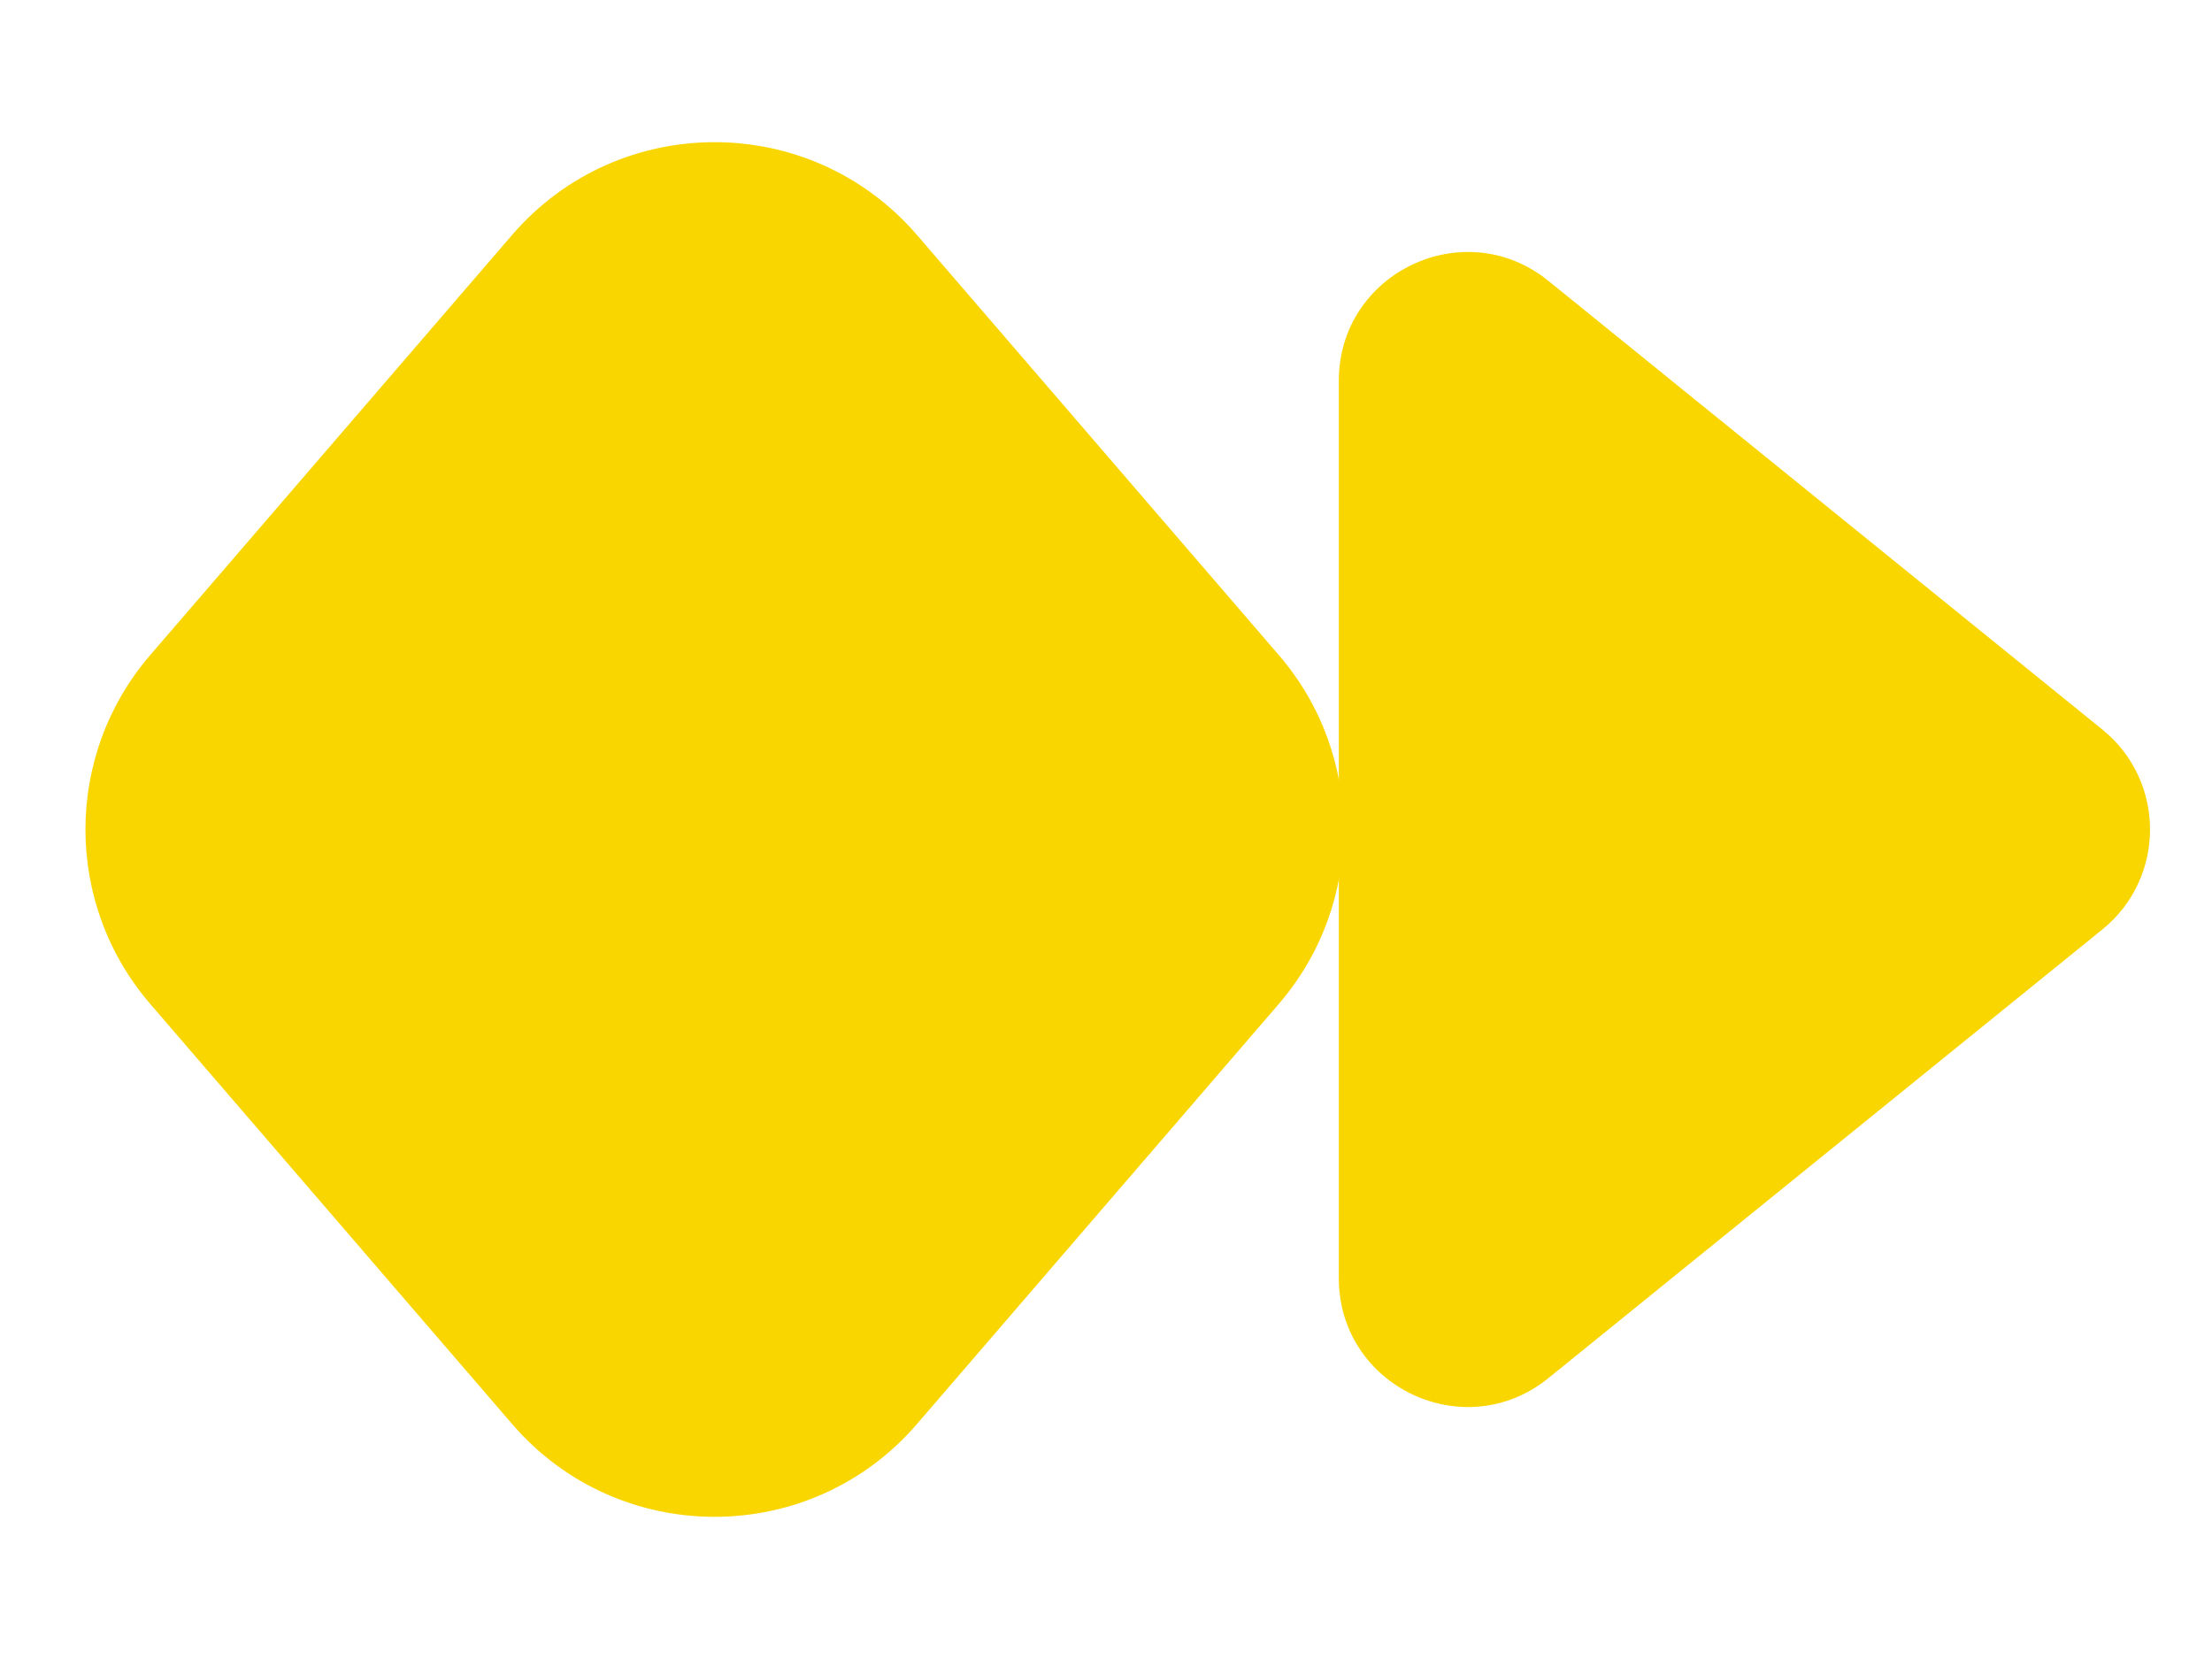
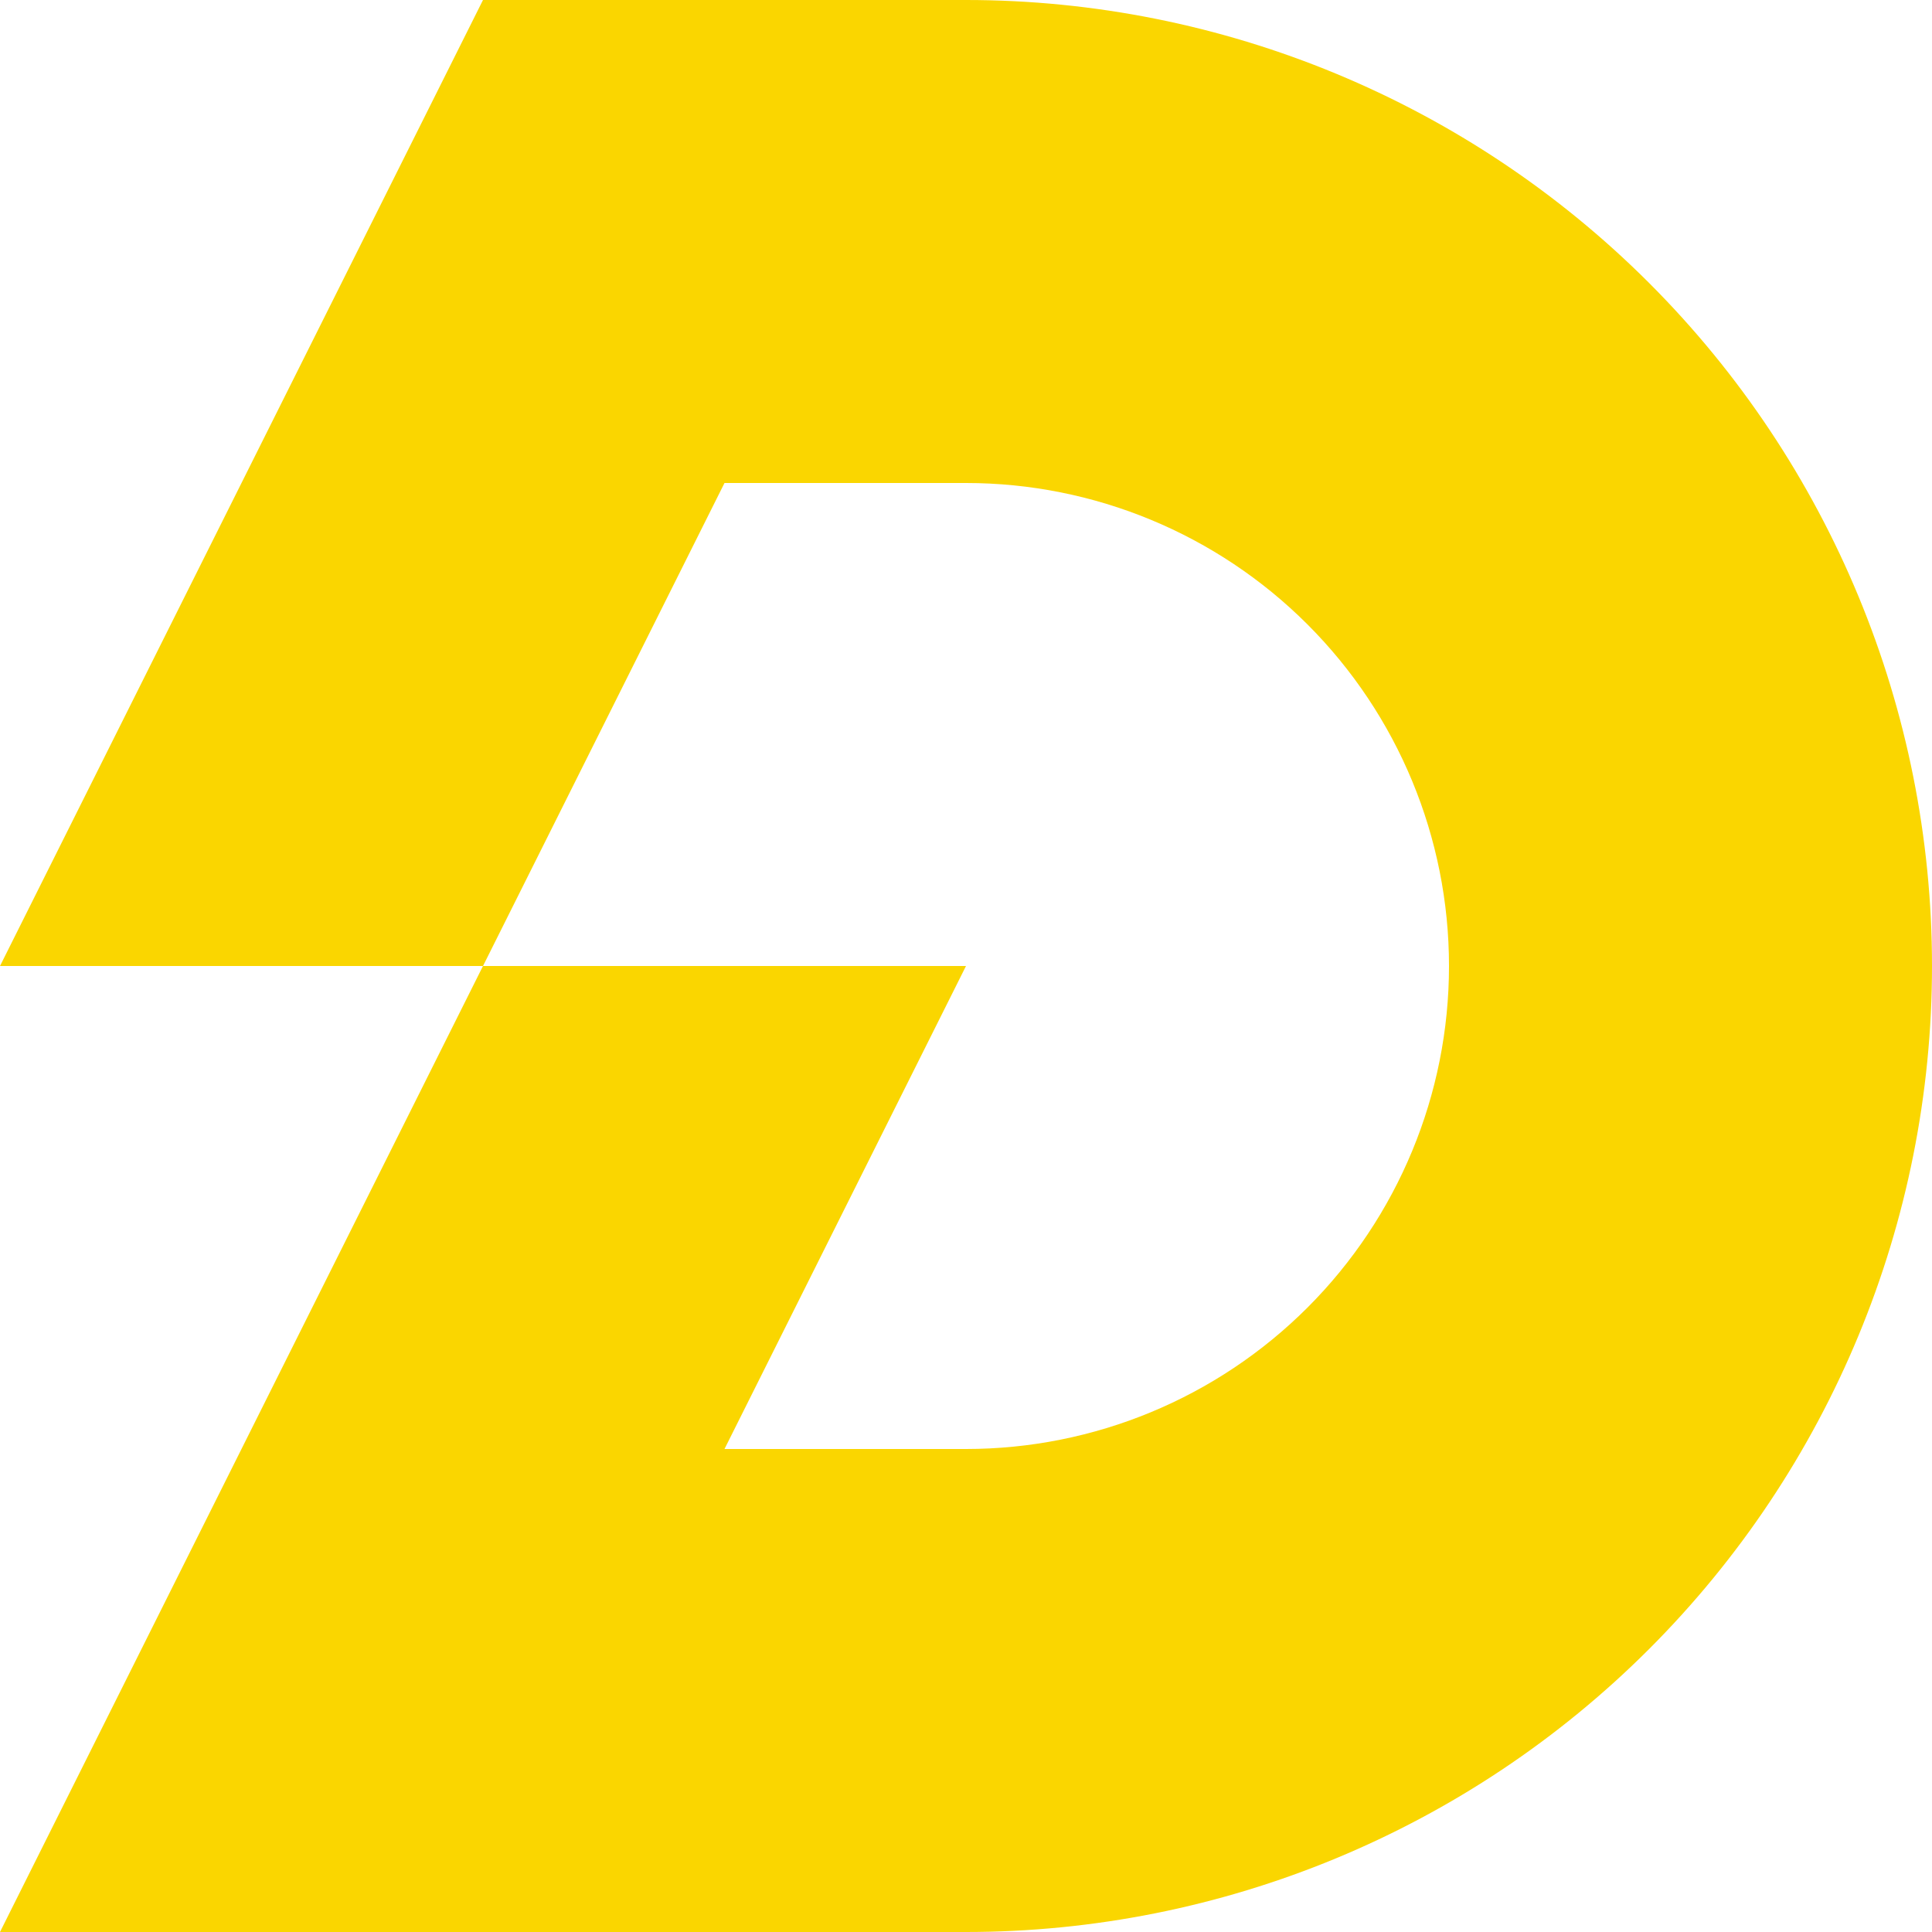
- <svg xmlns="http://www.w3.org/2000/svg" width="48" height="36" viewBox="0 0 48 36" fill="none">
-   <path d="M45.621 15.831C47 16.948 47 19.052 45.621 20.169L33.6 29.905C31.775 31.383 29.052 30.084 29.052 27.736L29.052 8.264C29.052 5.916 31.775 4.617 33.6 6.095L45.621 15.831Z" fill="#FAD600" />
-   <path d="M27.751 14.216C29.624 16.391 29.624 19.609 27.751 21.784L19.898 30.901C17.585 33.586 13.425 33.586 11.113 30.901L3.259 21.784C1.386 19.609 1.386 16.391 3.259 14.216L11.112 5.099C13.425 2.414 17.585 2.414 19.898 5.099L27.751 14.216Z" fill="#FAD600" />
+ <svg xmlns="http://www.w3.org/2000/svg" width="148" height="148" viewBox="0 16.85 148 148" fill="none">
+   <path d="M0 90.85L37 16.85H74C93.626 16.85 112.448 24.646 126.326 38.524C140.204 52.402 148 71.224 148 90.85C148 110.476 140.204 129.298 126.326 143.176C112.448 157.054 93.626 164.85 74 164.85H0L37 90.85H74L55.5 127.85H74C83.813 127.85 93.224 123.952 100.163 117.013C107.102 110.074 111 100.663 111 90.85C111 81.037 107.102 71.626 100.163 64.687C93.224 57.748 83.813 53.85 74 53.85H55.5L37 90.85H0Z" fill="#FAD600" />
</svg>
